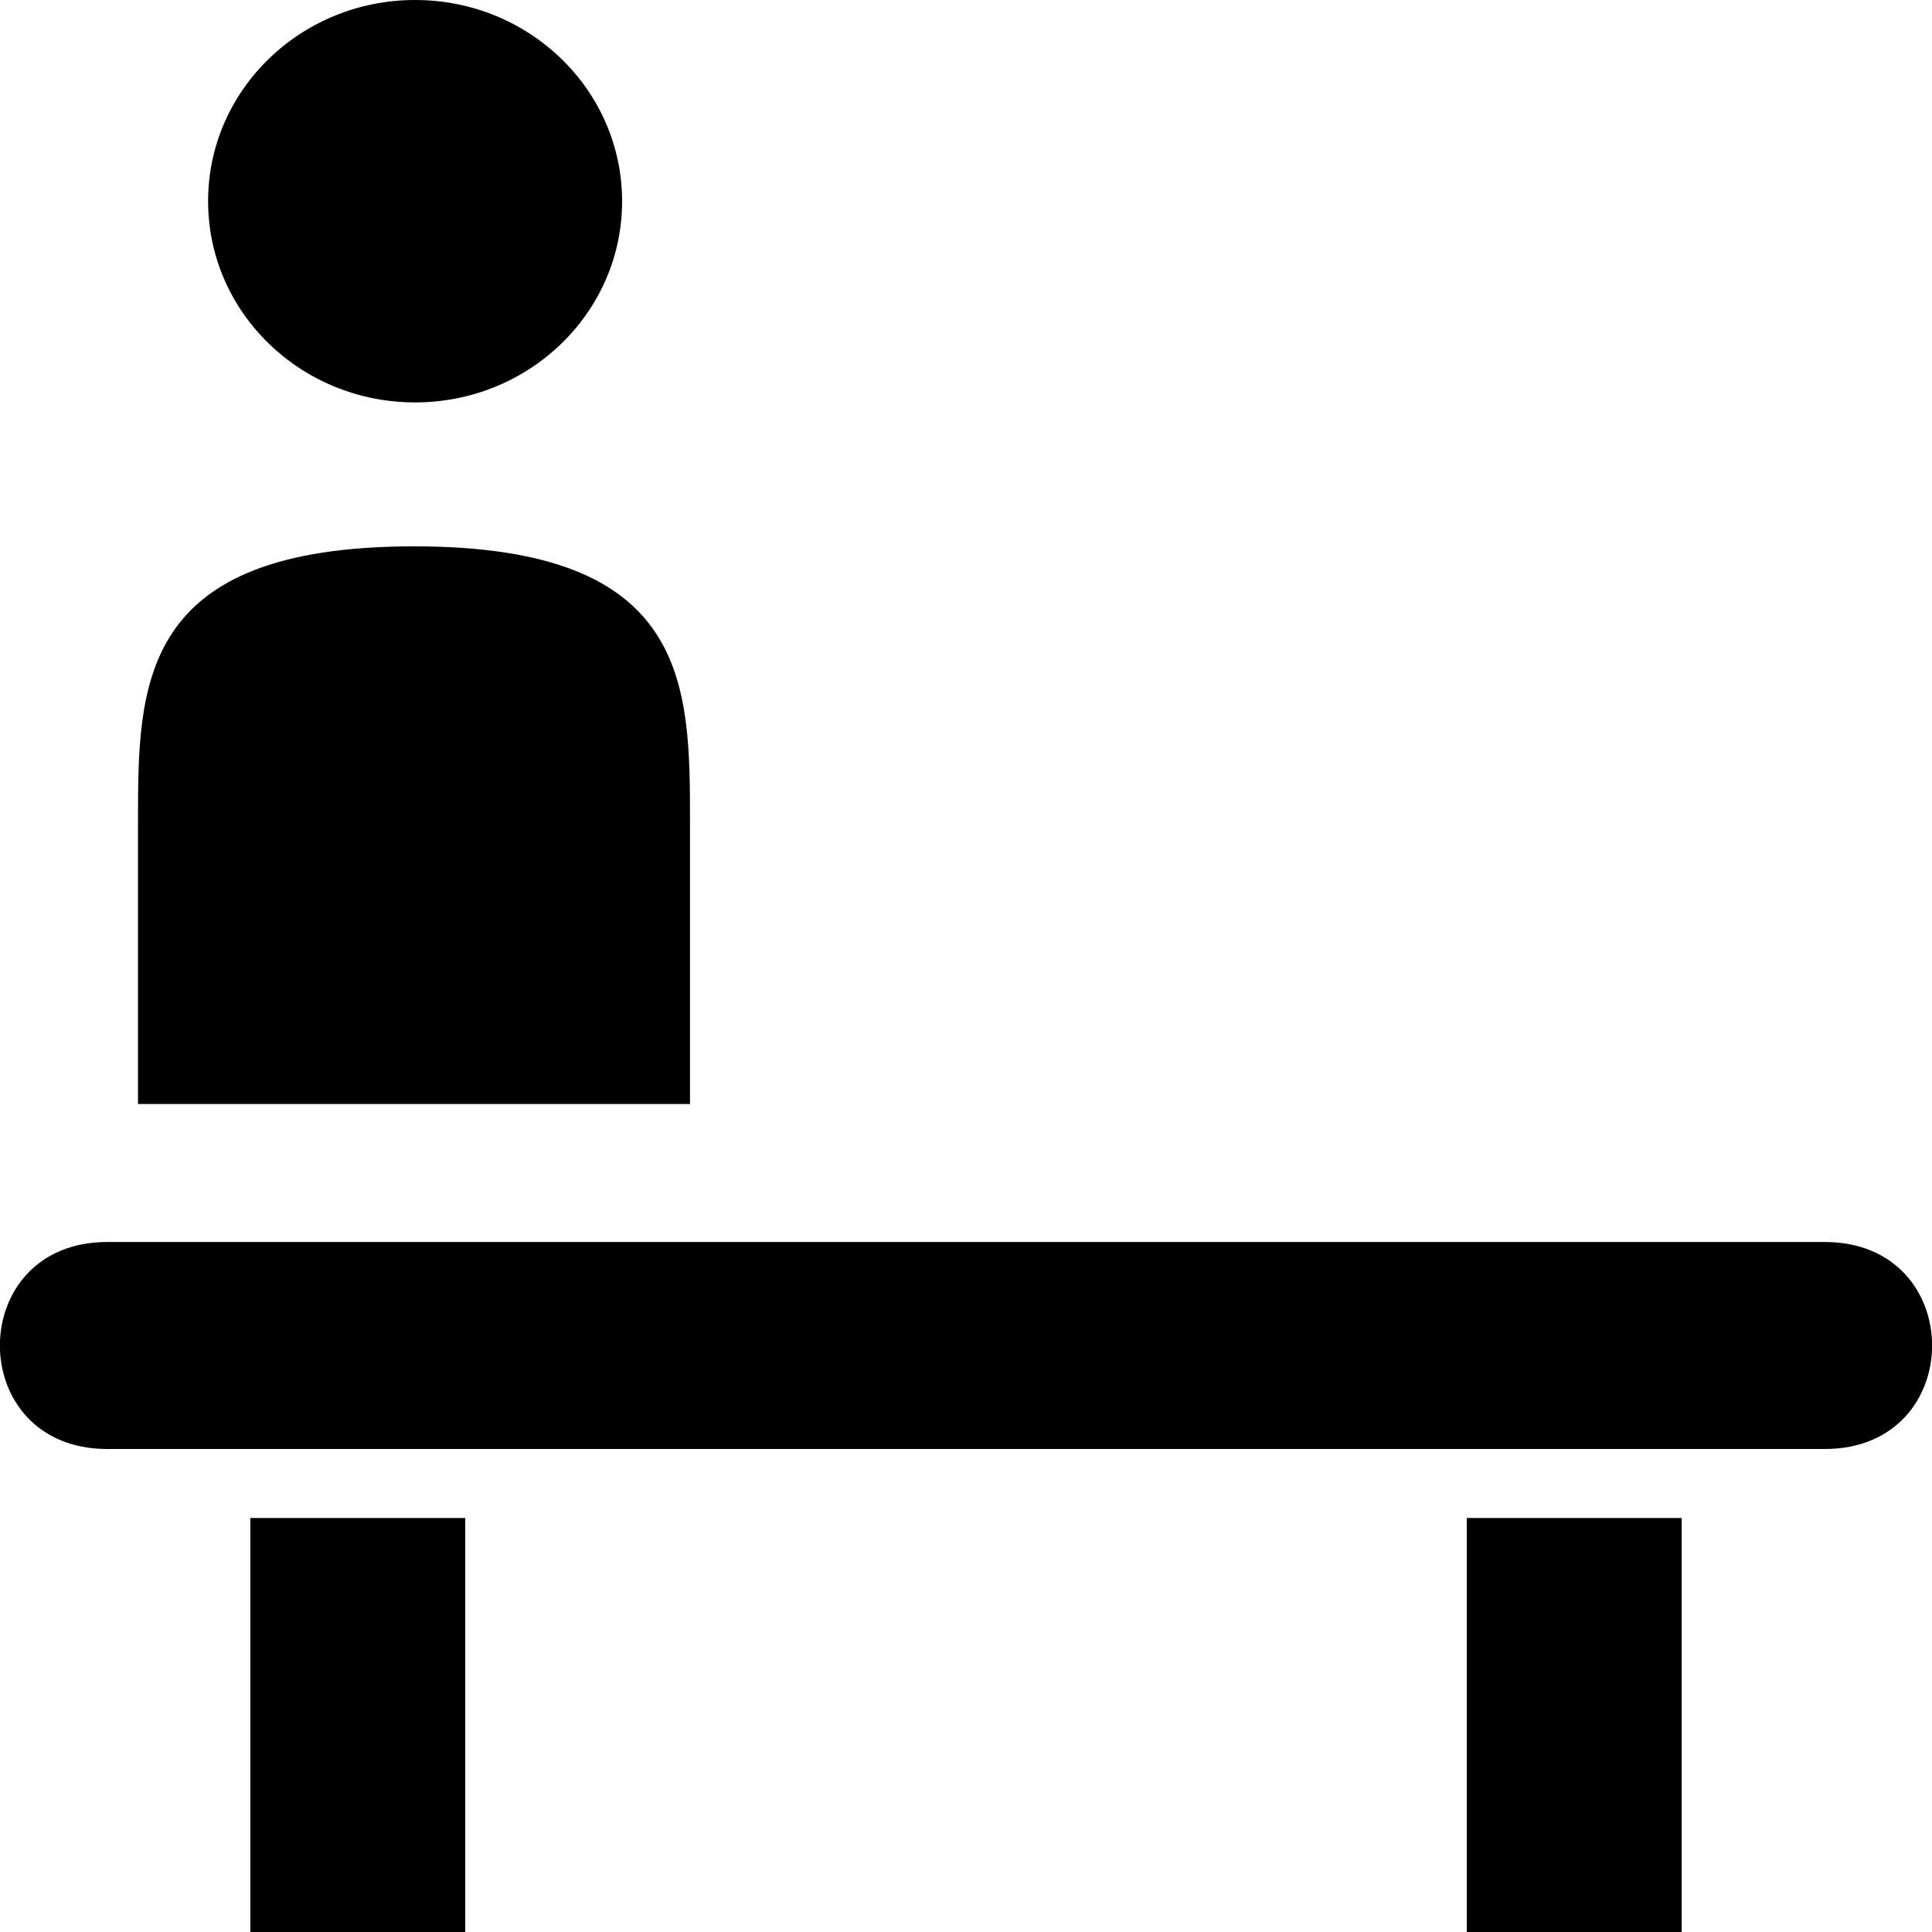
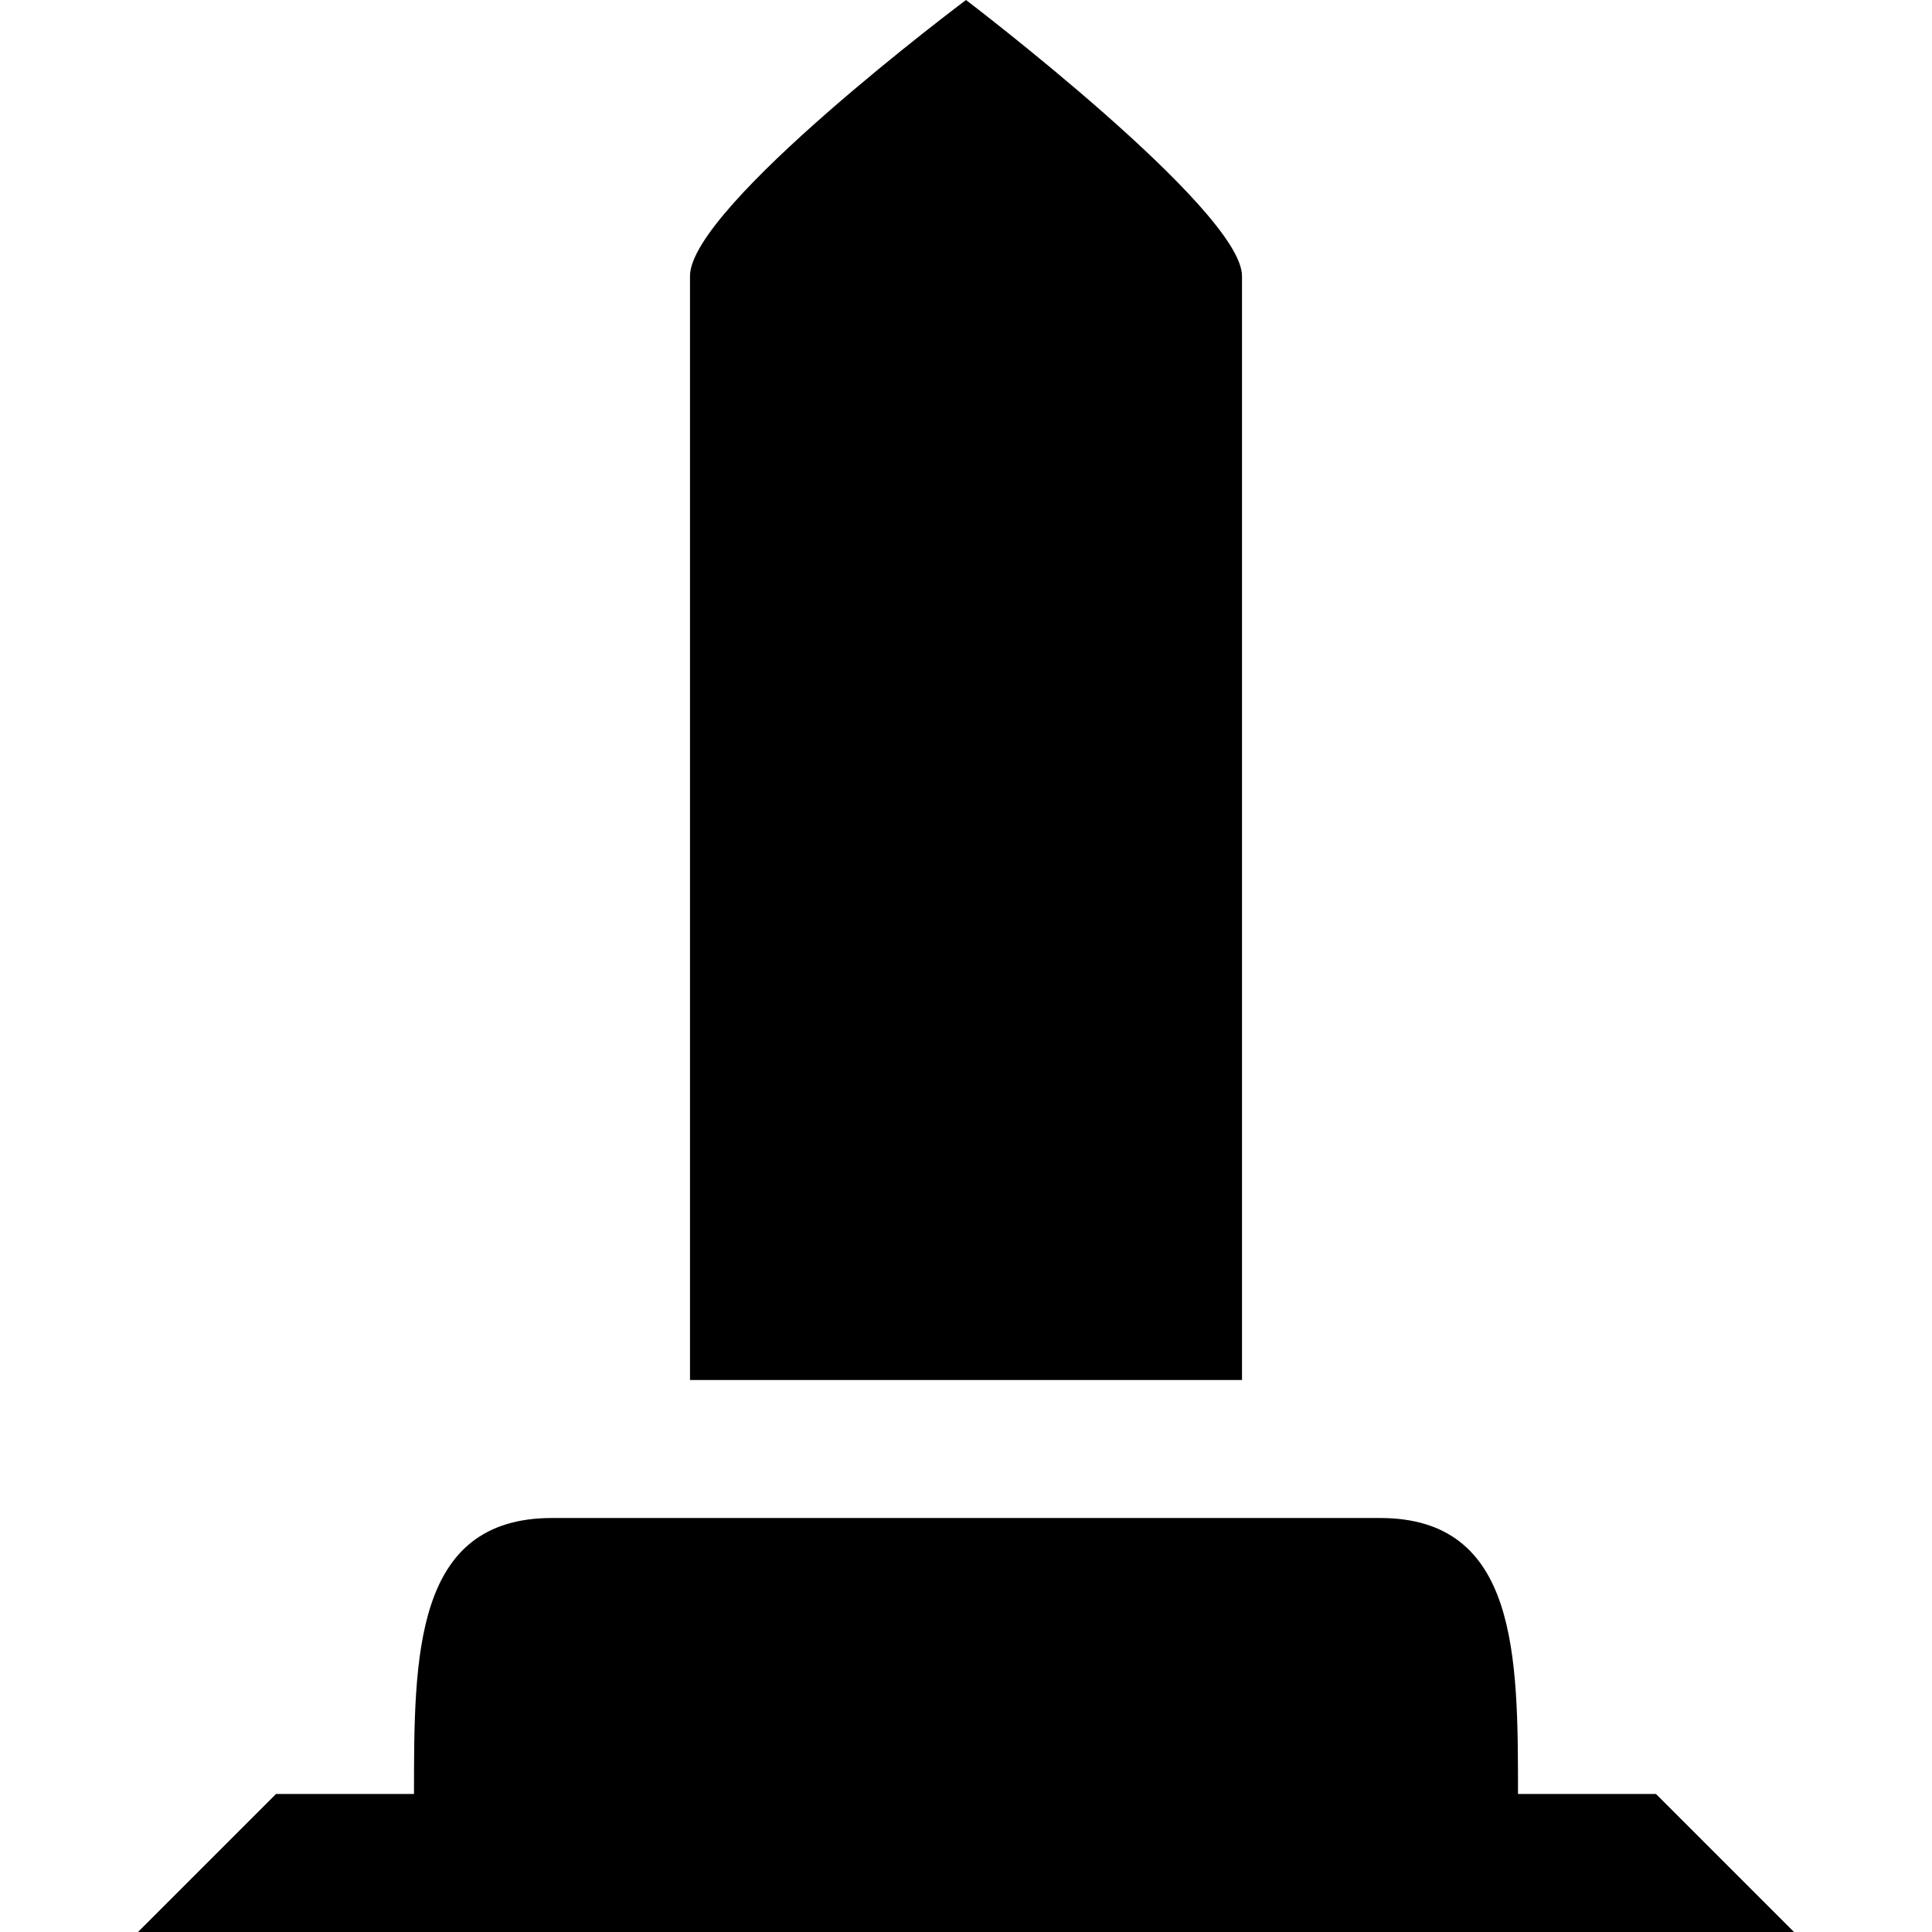
- <svg xmlns="http://www.w3.org/2000/svg" viewBox="0 0 14 14" height="14" width="14" id="svg109" version="1.1">
-   <defs id="defs113" />
-   <path id="path5687" d="M 3.008 0 C 2.18 -9.9999989e-008 1.508 0.652 1.508 1.457 C 1.507 2.263 2.179 2.916 3.008 2.916 C 3.837 2.916 4.509 2.263 4.508 1.457 C 4.507 0.652 3.836 -9.9999989e-008 3.008 0 z M 3 3.959 C 1 3.959 1 4.959 1 5.959 L 1 8 L 5 8 L 5 5.959 C 5 4.959 5 3.959 3 3.959 z M 0.777 9 C -0.26 9 -0.26 10.5 0.777 10.5 L 13.223 10.5 C 14.26 10.5 14.26 9 13.223 9 L 0.777 9 z M 1.814 11 L 1.814 14 L 3.371 14 L 3.371 11 L 1.814 11 z M 10.629 11 L 10.629 14 L 12.186 14 L 12.186 11 L 10.629 11 z " style="fill:#000000;fill-opacity:1;fill-rule:evenodd;stroke:none;stroke-opacity:1" />
+ <svg xmlns="http://www.w3.org/2000/svg" version="1.1" width="14" height="14" viewBox="0 0 14 14" id="svg2">
+   <defs id="defs6" />
+   <rect width="14" height="14" x="0" y="0" id="canvas" style="fill:none;stroke:none;visibility:hidden" />
+   <rect width="16" height="16" x="0" y="0" id="canvas" style="fill:none;stroke:none;visibility:hidden" />
+   <path d="M 7,0 C 7,0 5,1.497 5,2 l 0,8 4,0 0,-8 C 9,1.521 7,0 7,0 z M 4,11 c -1,0 -1,1 -1,2 l -1,0 -1,1 12,0 -1,-1 -1,0 c 0,-1 0,-2 -1,-2 z" id="monument" style="fill:#000000;fill-opacity:1;stroke:none" />
</svg>
